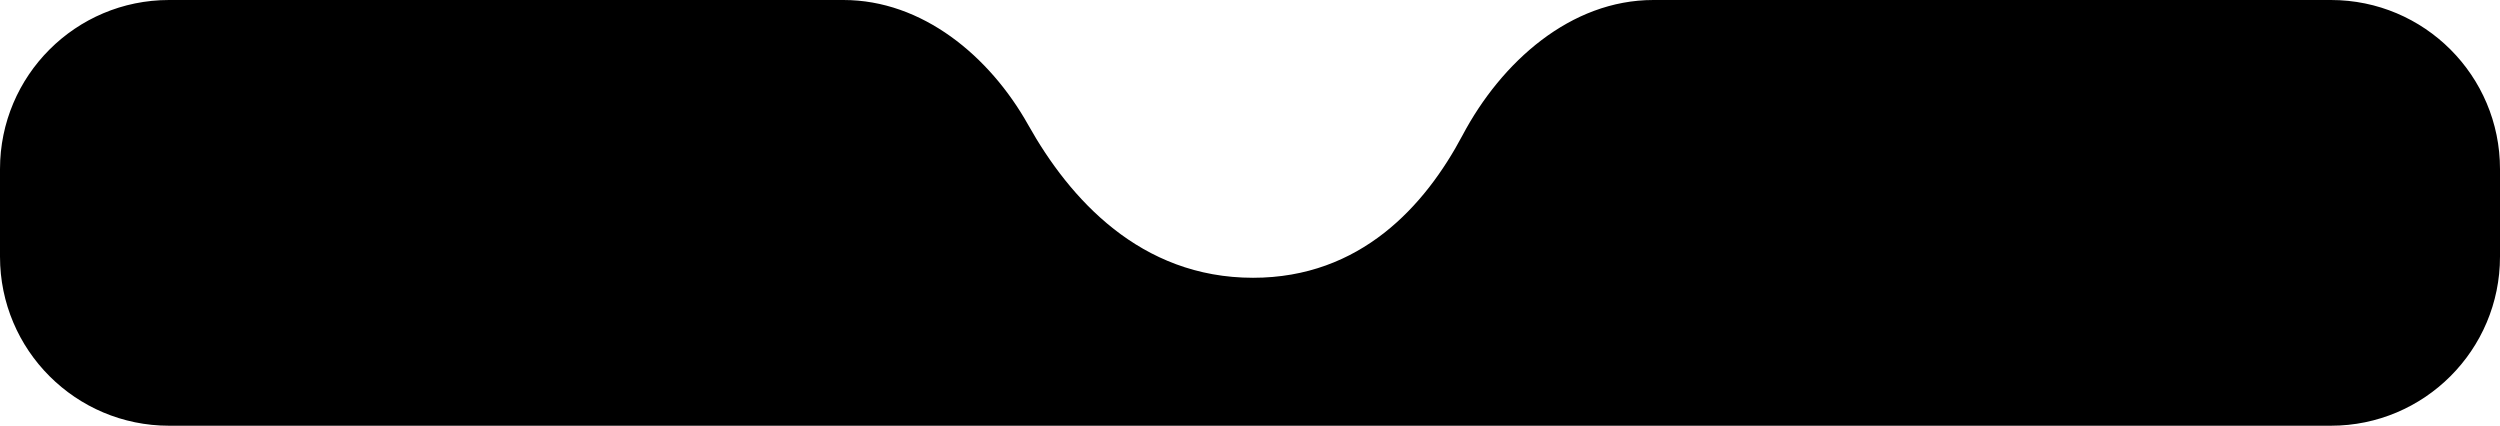
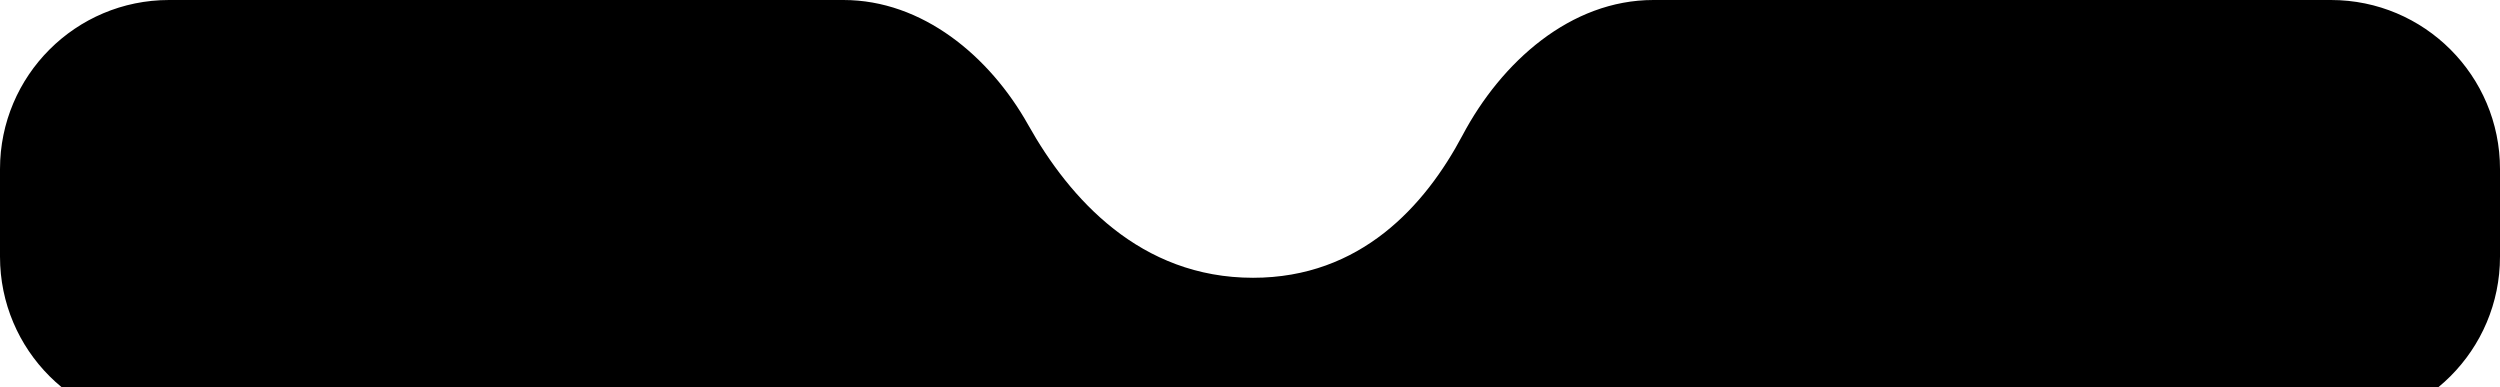
- <svg xmlns="http://www.w3.org/2000/svg" width="414" height="70.5" fill="black" viewBox="0 0 414 70.5">
+ <svg xmlns="http://www.w3.org/2000/svg" width="414" height="64" fill="black" viewBox="0 0 414 64">
  <path d="M 0,28 C 0,12.536 12.536,0 28,0 h 111.671 c 13.063,0 24.208,9.279 30.595,20.674 C 177.117,32.894 188.818,46 207.5,46 225.307,46 235.996,34.093 242.2,22.395 248.631,10.269 260.08,0 273.805,0 H 386 c 15.464,0 28,12.536 28,28 v 14.5 c 0,15.46 -12.536,28 -28,28 H 28 C 12.536,70.5 0,57.96 0,42.5 Z" />
</svg>
